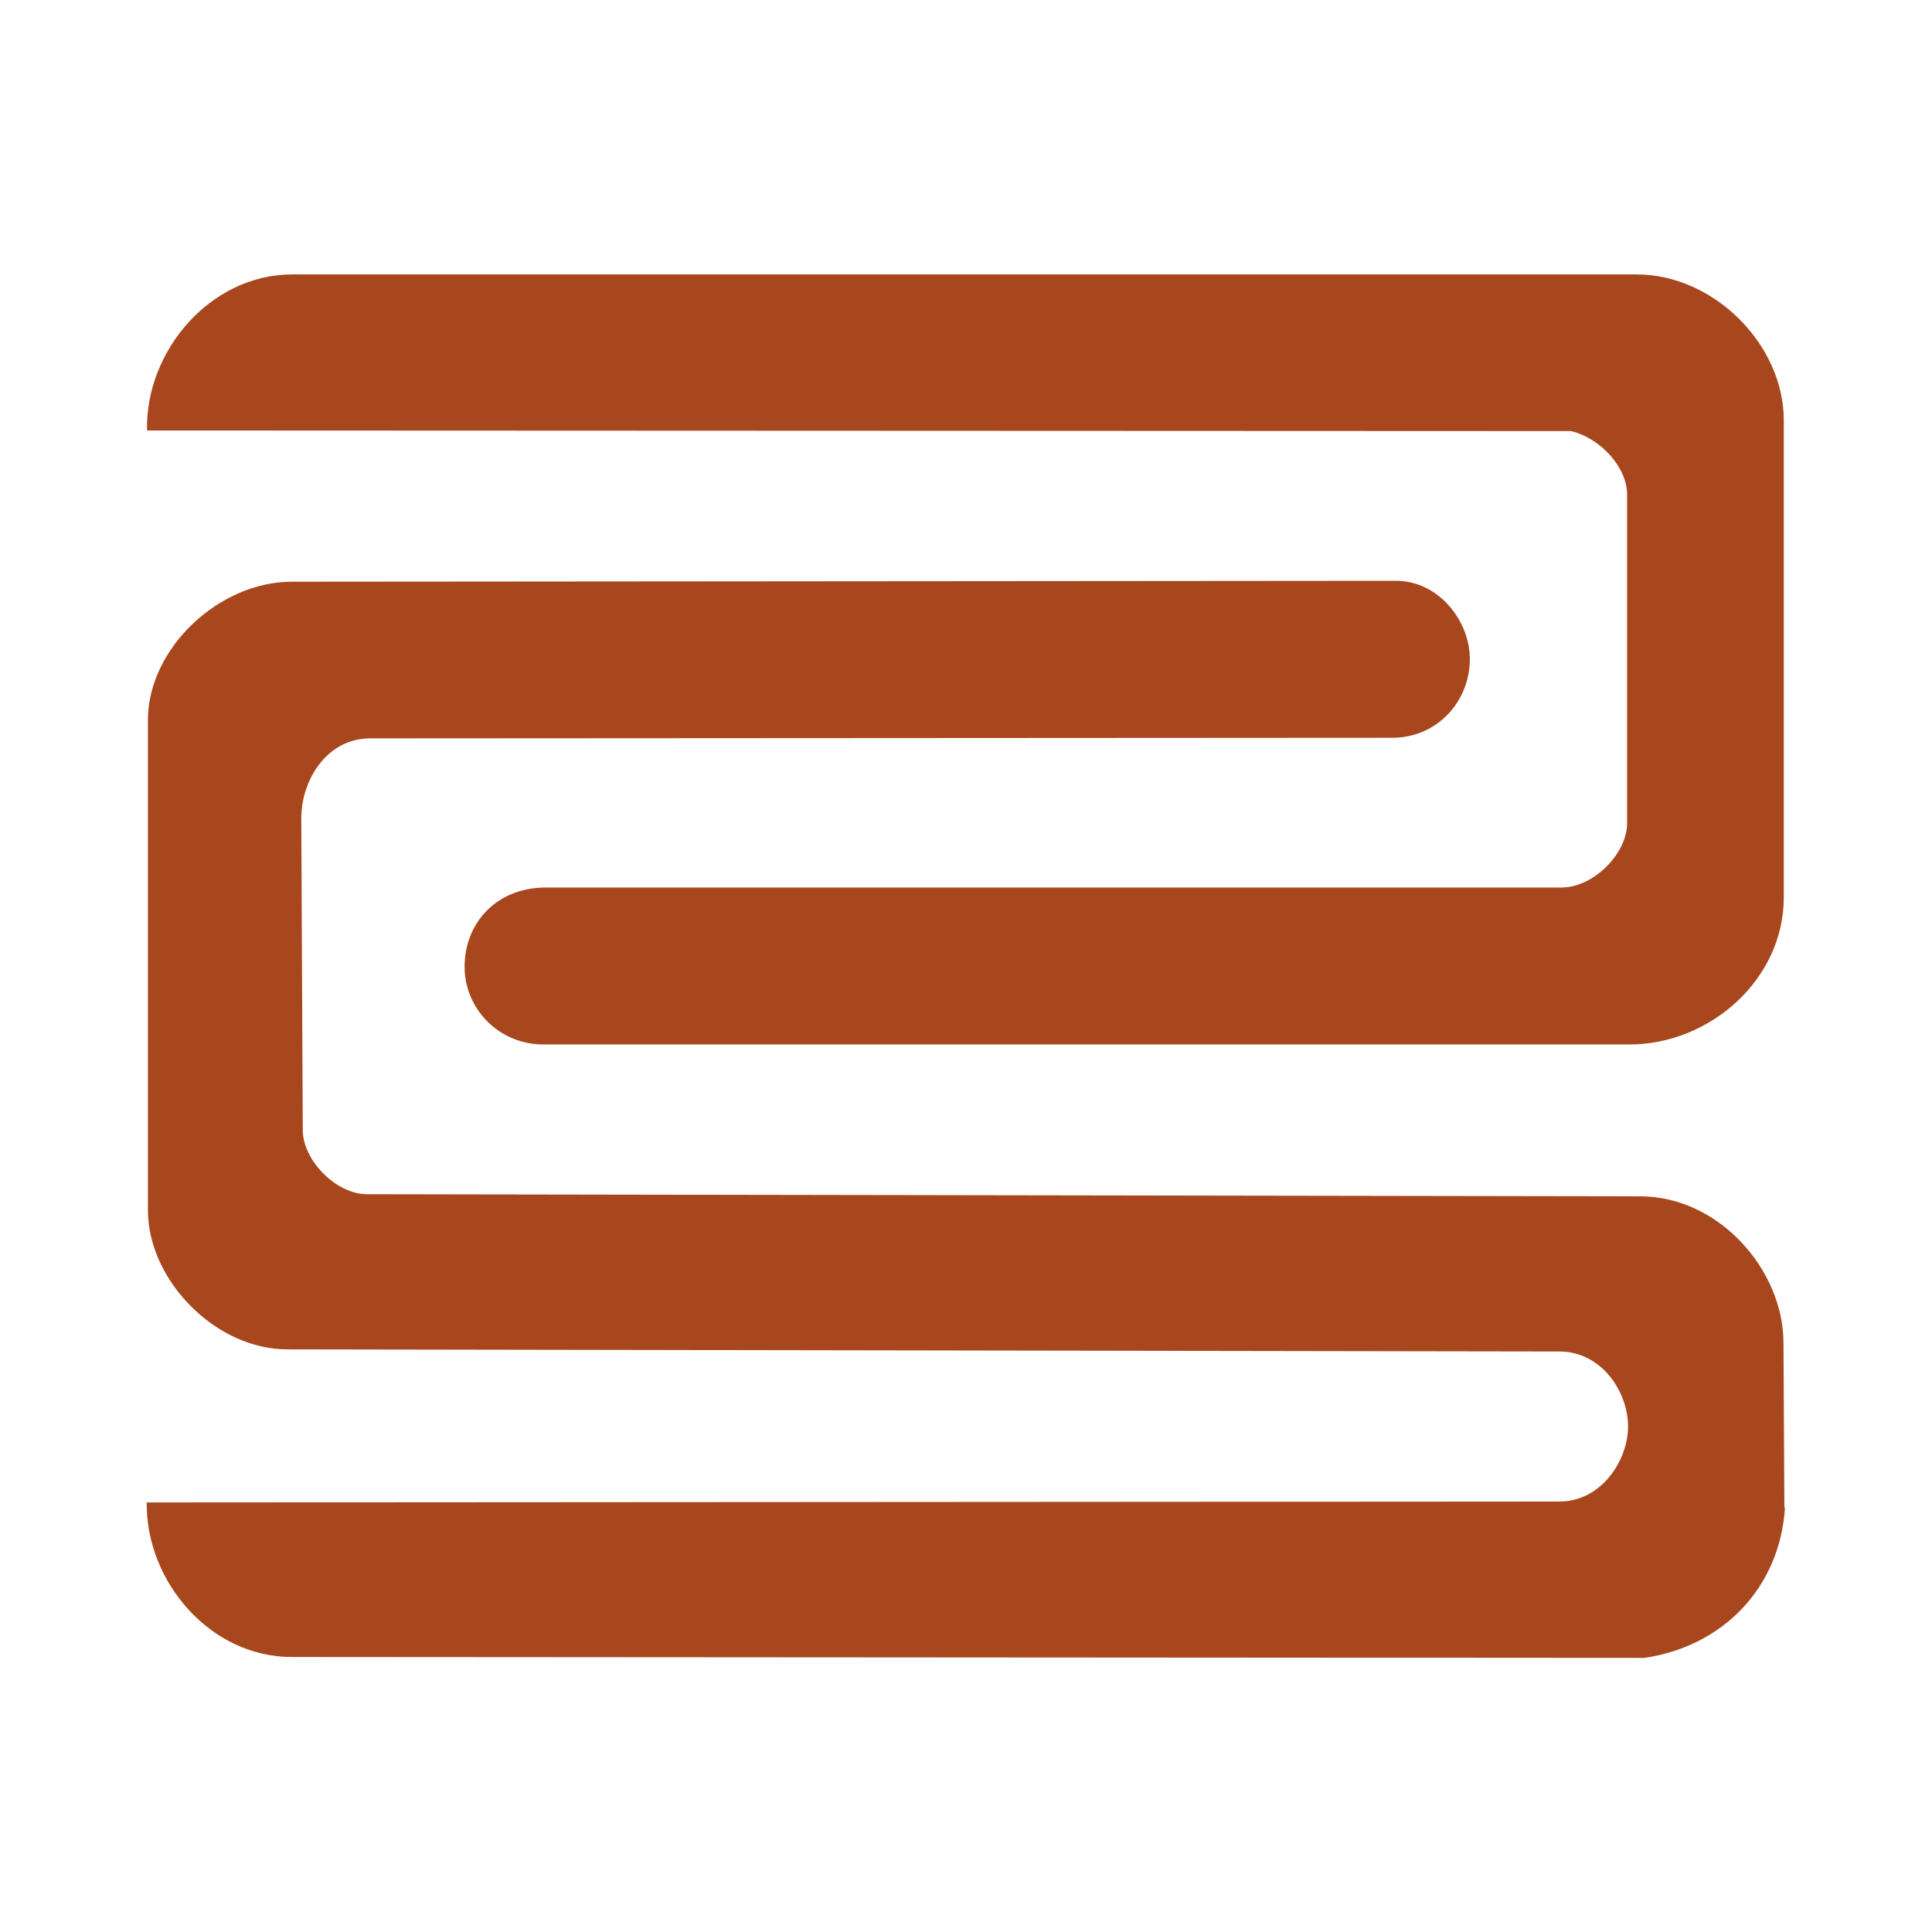
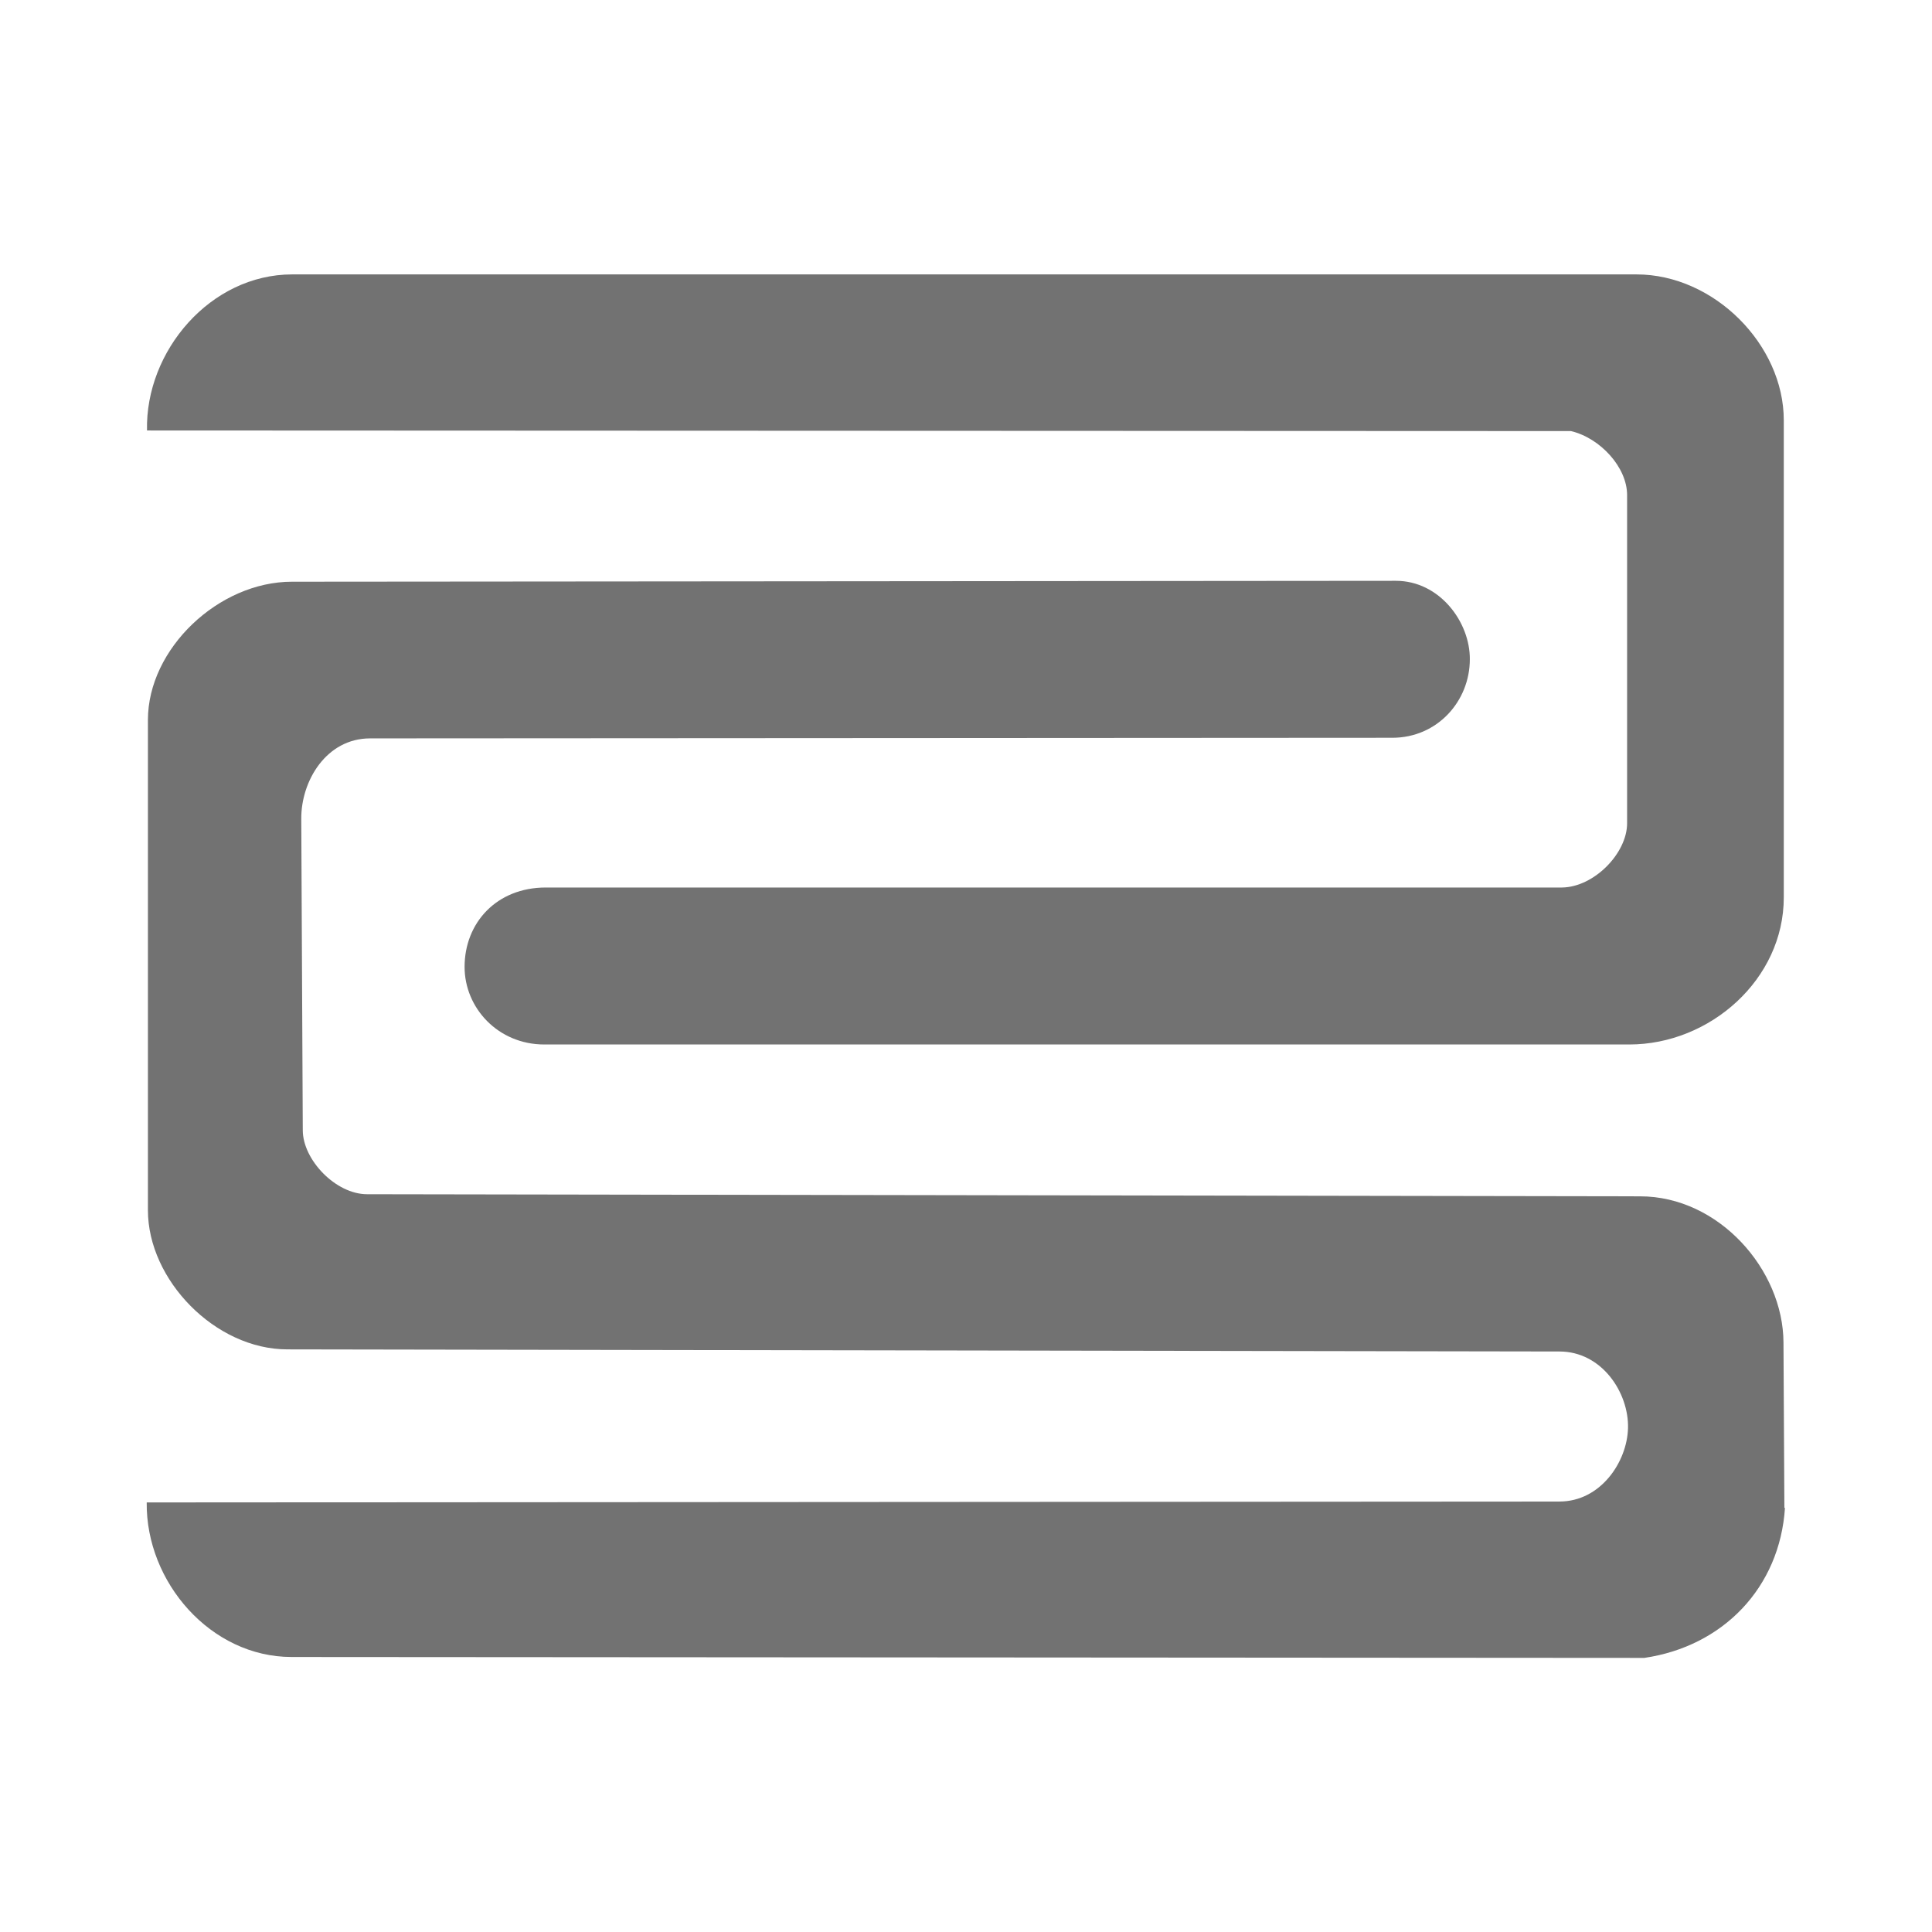
<svg xmlns="http://www.w3.org/2000/svg" id="Layer_1" version="1.1" viewBox="0 0 64 64">
  <defs>
    <style>
      .st0 {
-         fill: #a8471e;
+         fill: #727272;
      }
    </style>
  </defs>
-   <path class="st0" d="M59.13,49.94c-.17,2.66-2.06,4.6-4.66,4.98l-44.81-.03c-2.68,0-4.83-2.48-4.8-5.12l46.8-.03c1.36,0,2.24-1.31,2.27-2.43.03-1.18-.87-2.54-2.27-2.54l-42.14-.07c-2.39,0-4.62-2.3-4.62-4.61v-16.24c0-2.36,2.34-4.58,4.77-4.58l36.57-.03c1.45,0,2.46,1.37,2.45,2.6,0,1.38-1.07,2.6-2.57,2.6l-33.86.02c-1.45,0-2.29,1.41-2.28,2.67l.05,10.31c0,.98,1.09,2.12,2.13,2.12l42.17.07c2.61,0,4.74,2.43,4.75,4.84l.03,5.48Z" />
-   <path class="st0" d="M18.08,29.4h33.66c1.06-.01,2.16-1.13,2.16-2.13v-10.87c.01-.92-.89-1.89-1.86-2.12l-47.17-.02c-.06-2.63,2.1-5.17,4.81-5.17h44.53c2.57,0,4.88,2.33,4.88,4.83v15.81c0,2.71-2.44,4.87-5.12,4.87H18.03c-1.53.01-2.64-1.21-2.64-2.57,0-1.46,1.06-2.63,2.69-2.63Z" />
+   <path class="st0" d="M59.13,49.94c-.17,2.66-2.06,4.6-4.66,4.98l-44.81-.03c-2.68,0-4.83-2.48-4.8-5.12l46.8-.03c1.36,0,2.24-1.31,2.27-2.43.03-1.18-.87-2.54-2.27-2.54l-42.14-.07c-2.39,0-4.62-2.3-4.62-4.61v-16.24c0-2.36,2.34-4.58,4.77-4.58l36.57-.03c1.45,0,2.46,1.37,2.45,2.6,0,1.38-1.07,2.6-2.57,2.6l-33.86.02c-1.45,0-2.29,1.41-2.28,2.67l.05,10.31c0,.98,1.09,2.12,2.13,2.12l42.17.07c2.61,0,4.74,2.43,4.75,4.84l.03,5.48h.02Z" />
+   <path class="st0" d="M18.08,29.4h33.66c1.06-.01,2.16-1.13,2.16-2.13v-10.87c0-.92-.89-1.89-1.86-2.12l-47.17-.02c-.06-2.63,2.1-5.17,4.81-5.17h44.53c2.57,0,4.88,2.33,4.88,4.83v15.81c0,2.71-2.44,4.87-5.12,4.87H18.03c-1.53,0-2.64-1.21-2.64-2.57,0-1.46,1.06-2.63,2.69-2.63Z" />
</svg>
